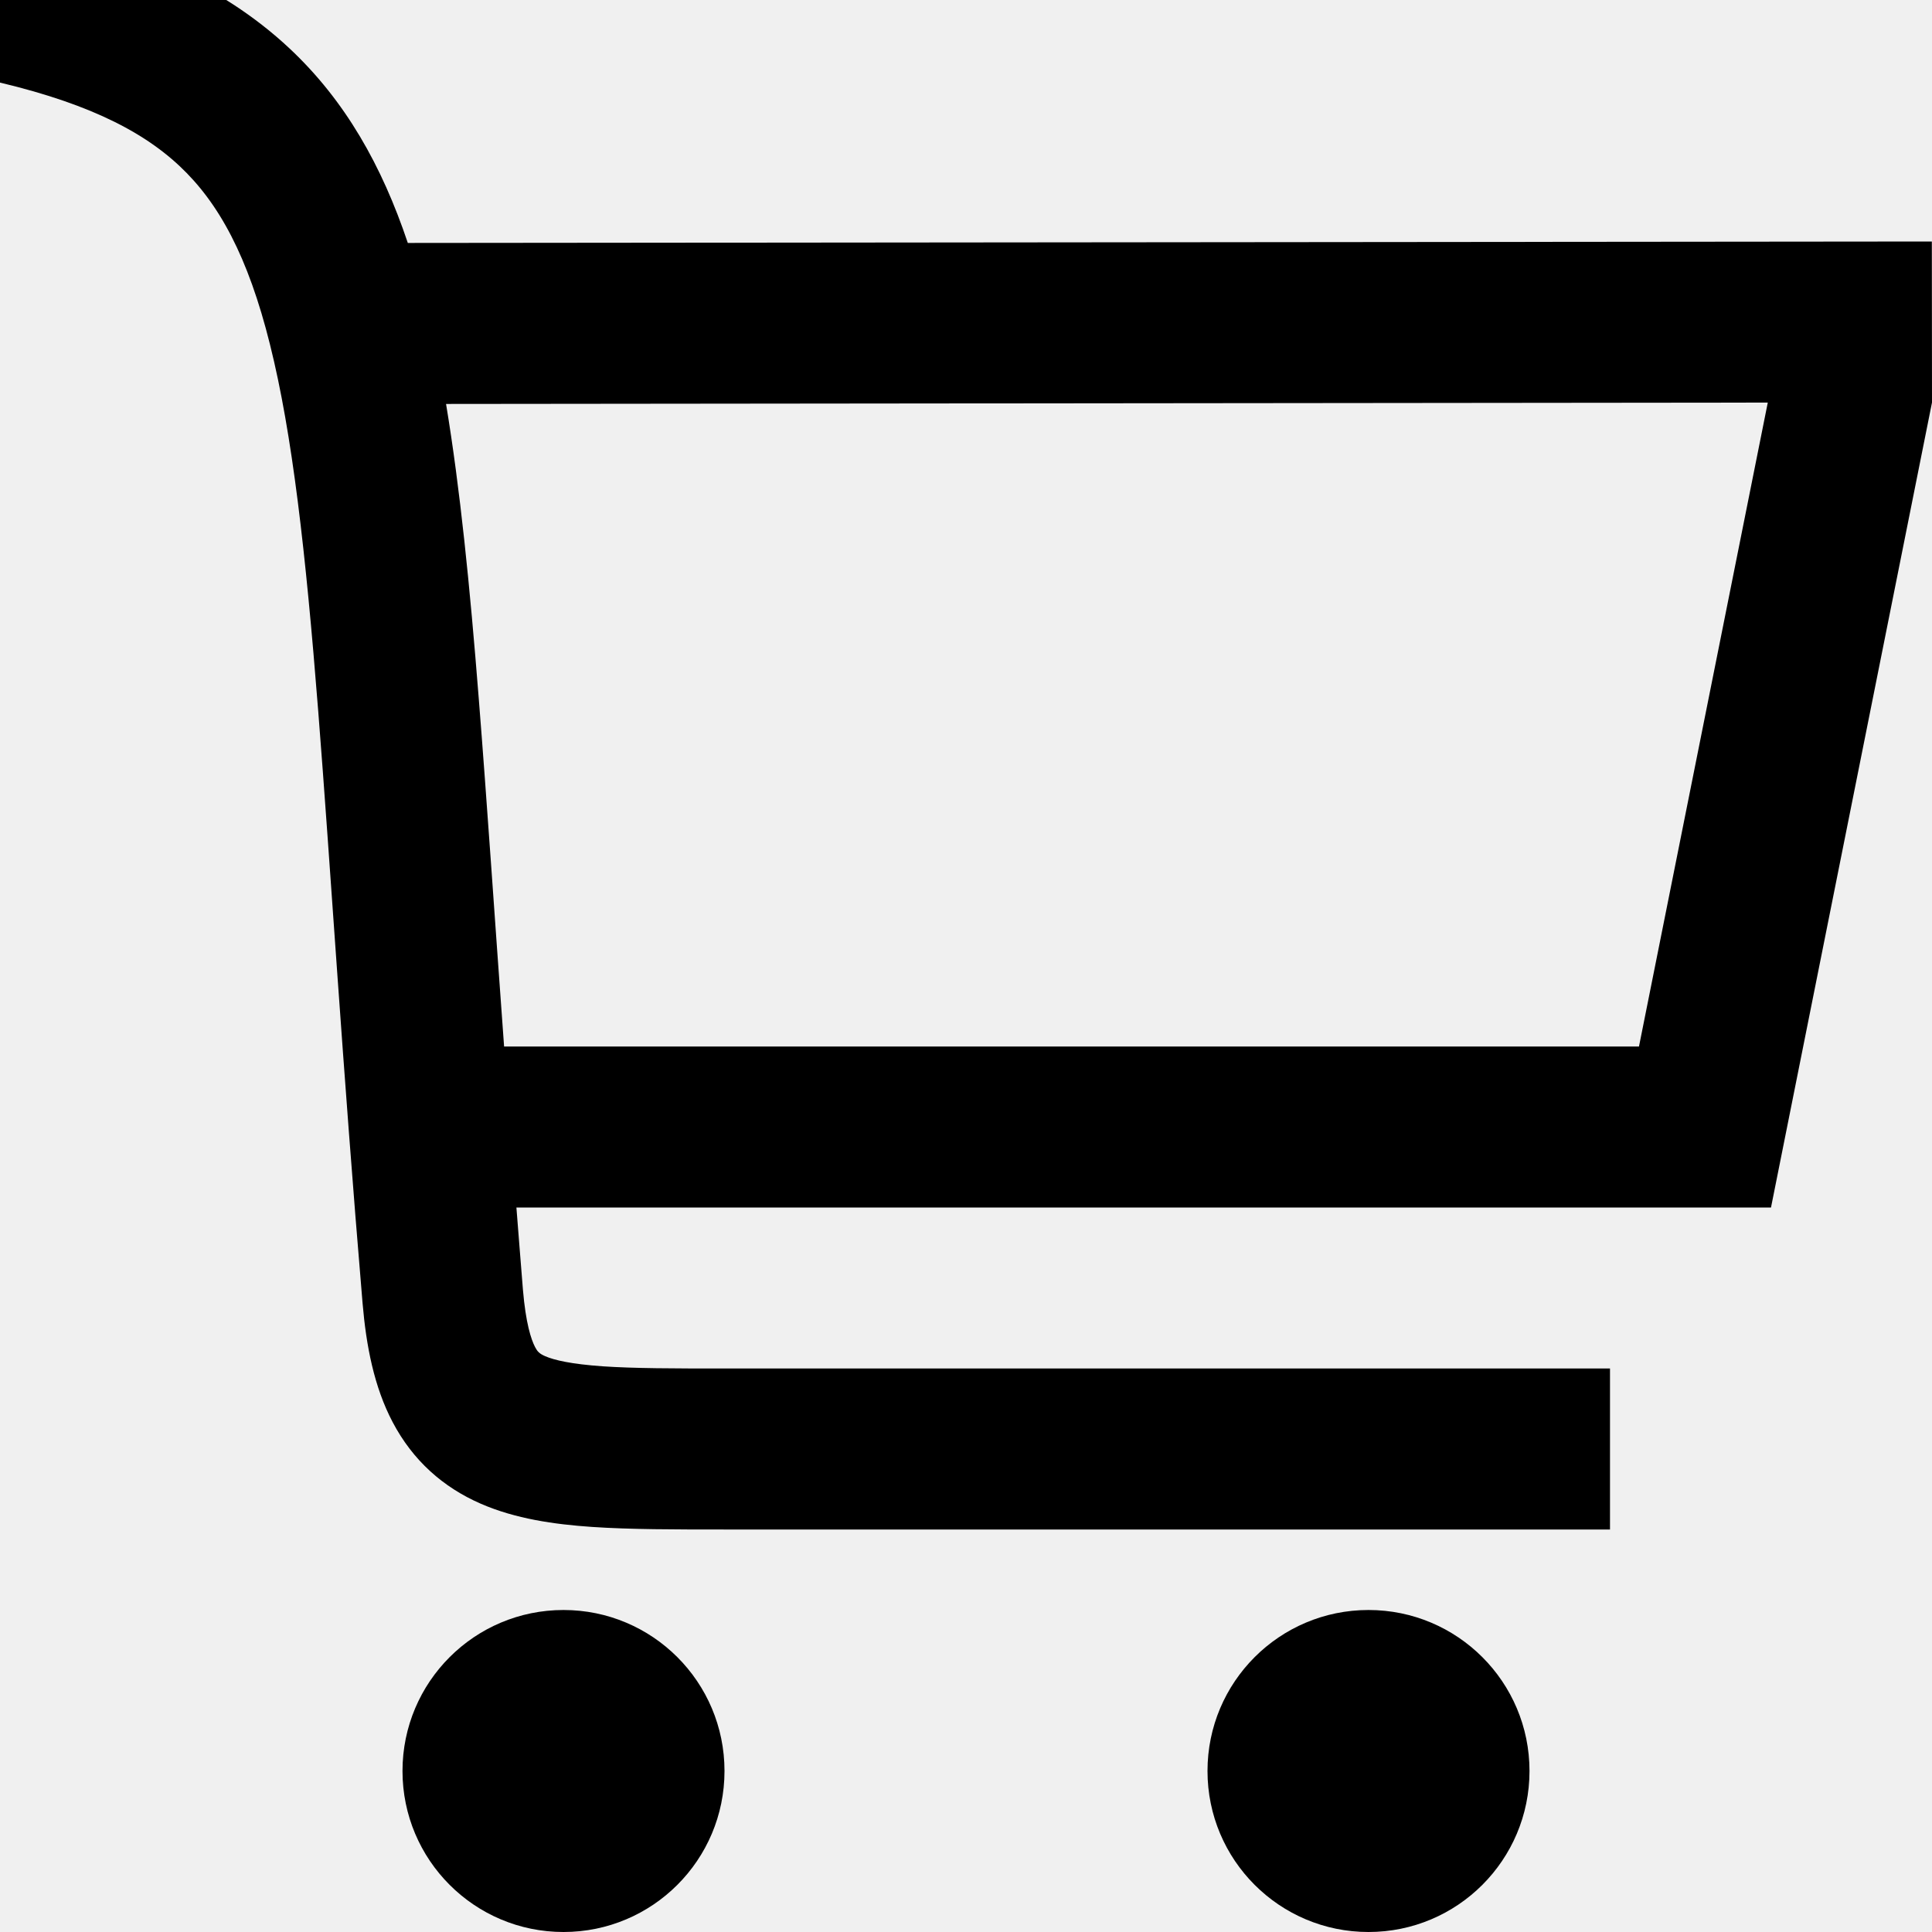
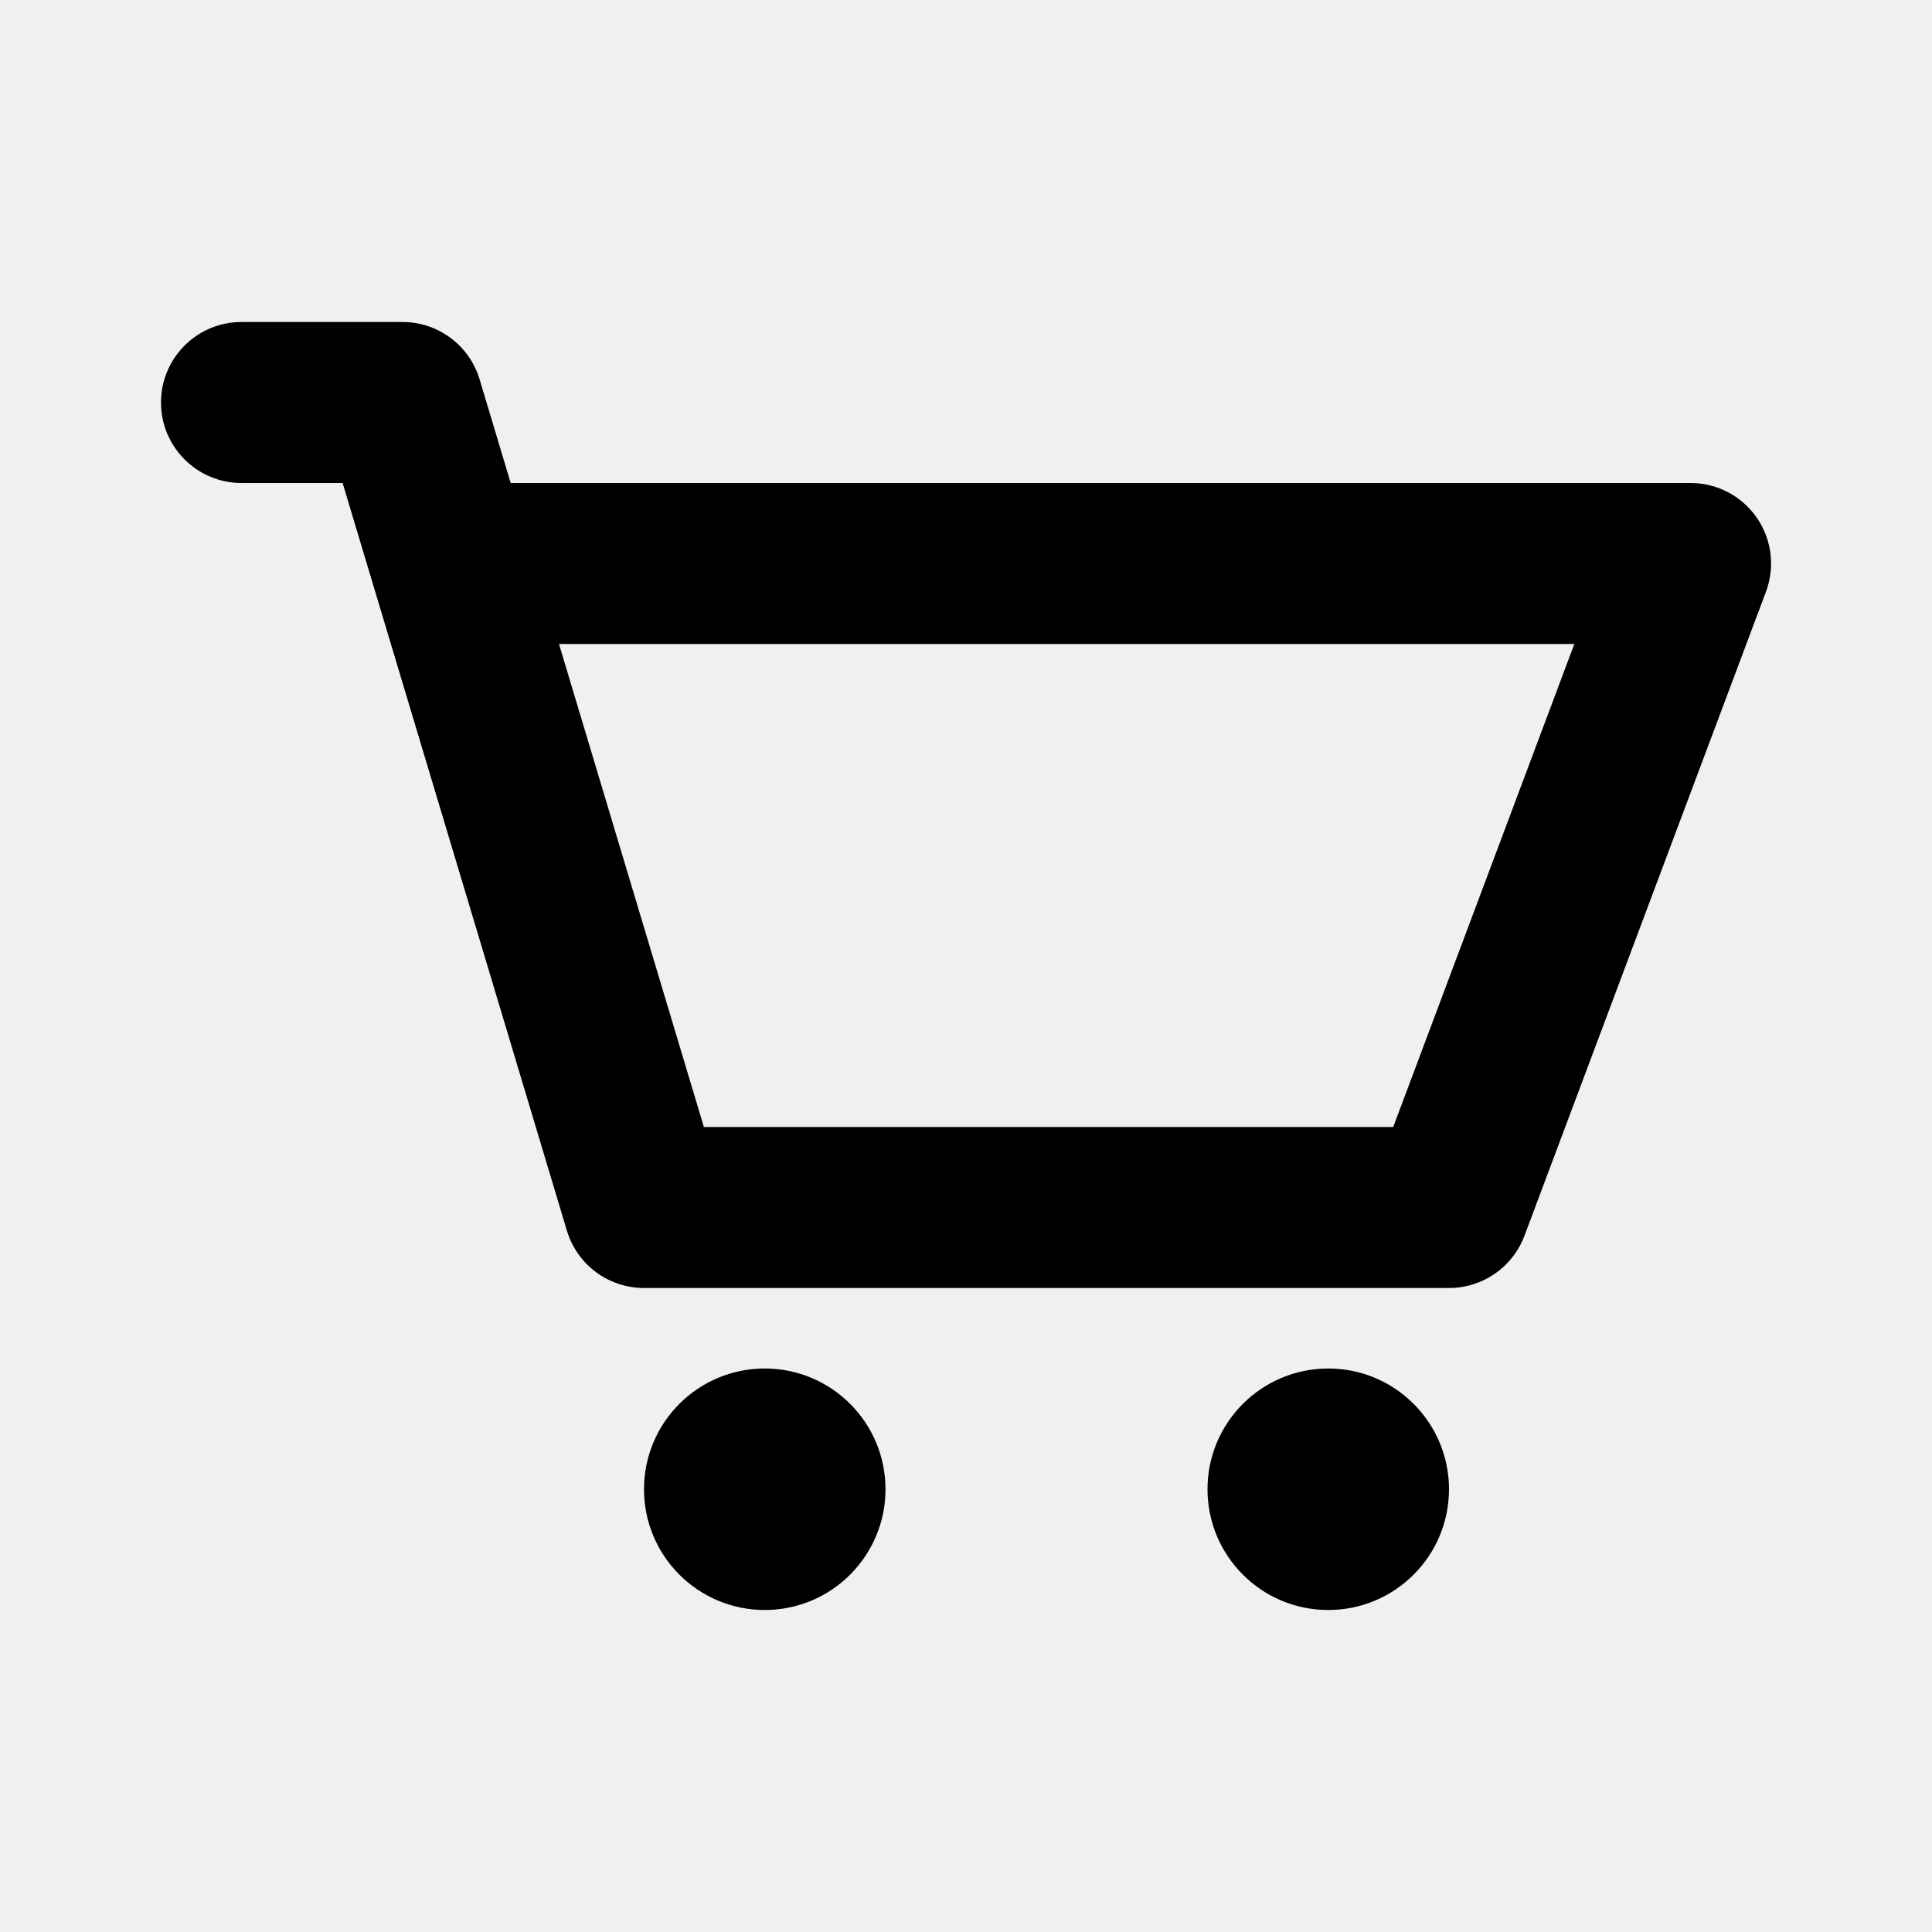
- <svg xmlns="http://www.w3.org/2000/svg" width="24" height="24" viewBox="0 0 24 24" fill="none">
-   <g clip-path="url(#clip0_4_33)">
-     <path d="M7 20C8.105 20 9 20.895 9 22C9 23.105 8.105 24 7 24C5.895 24 5 23.105 5 22C5 20.895 5.895 20 7 20Z" fill="black" />
-     <path d="M17 20C18.105 20 19 20.895 19 22C19 23.105 18.105 24 17 24C15.895 24 15 23.105 15 22C15 20.895 15.895 20 17 20Z" fill="black" />
-     <path fill-rule="evenodd" clip-rule="evenodd" d="M0.214 -0.977C1.601 -0.673 2.73 -0.21 3.596 0.601C4.288 1.249 4.744 2.058 5.066 3.018L23.998 3L24 5L22 15H6.415C6.442 15.332 6.467 15.673 6.496 16.021C6.531 16.438 6.598 16.64 6.647 16.734C6.677 16.791 6.7 16.815 6.772 16.847C6.885 16.896 7.092 16.945 7.489 16.973C7.88 16.999 8.363 17 9 17H20V19H9C8.387 19 7.827 19 7.353 18.968C6.884 18.936 6.403 18.867 5.973 18.68C5.503 18.475 5.129 18.143 4.878 17.667C4.647 17.229 4.549 16.719 4.504 16.189C4.255 13.242 4.106 10.767 3.953 8.832C3.797 6.854 3.632 5.392 3.354 4.28C3.081 3.184 2.718 2.519 2.229 2.061C1.732 1.596 0.998 1.242 -0.214 0.977L0.214 -0.977ZM5.541 5.018C5.715 6.066 5.837 7.279 5.947 8.674C6.049 9.955 6.143 11.373 6.262 13H20.36L21.96 5.001L5.541 5.018Z" fill="black" />
-   </g>
-   <defs>
-     <clipPath id="clip0_4_33">
-       <rect width="24" height="24" fill="white" />
-     </clipPath>
-   </defs>
+ <svg xmlns="http://www.w3.org/2000/svg" width="24px" height="24px" viewBox="0 0 24 24">
+   <circle cx="16.5" cy="18.5" r="1.5" />
+   <circle cx="9.5" cy="18.5" r="1.5" />
+   <path d="M18 16H8a1 1 0 0 1-.958-.713L4.256 6H3a1 1 0 0 1 0-2h2a1 1 0 0 1 .958.713L6.344 6H21a1 1 0 0 1 .937 1.352l-3 8A1 1 0 0 1 18 16zm-9.256-2h8.563l2.25-6H6.944z" />
</svg>
